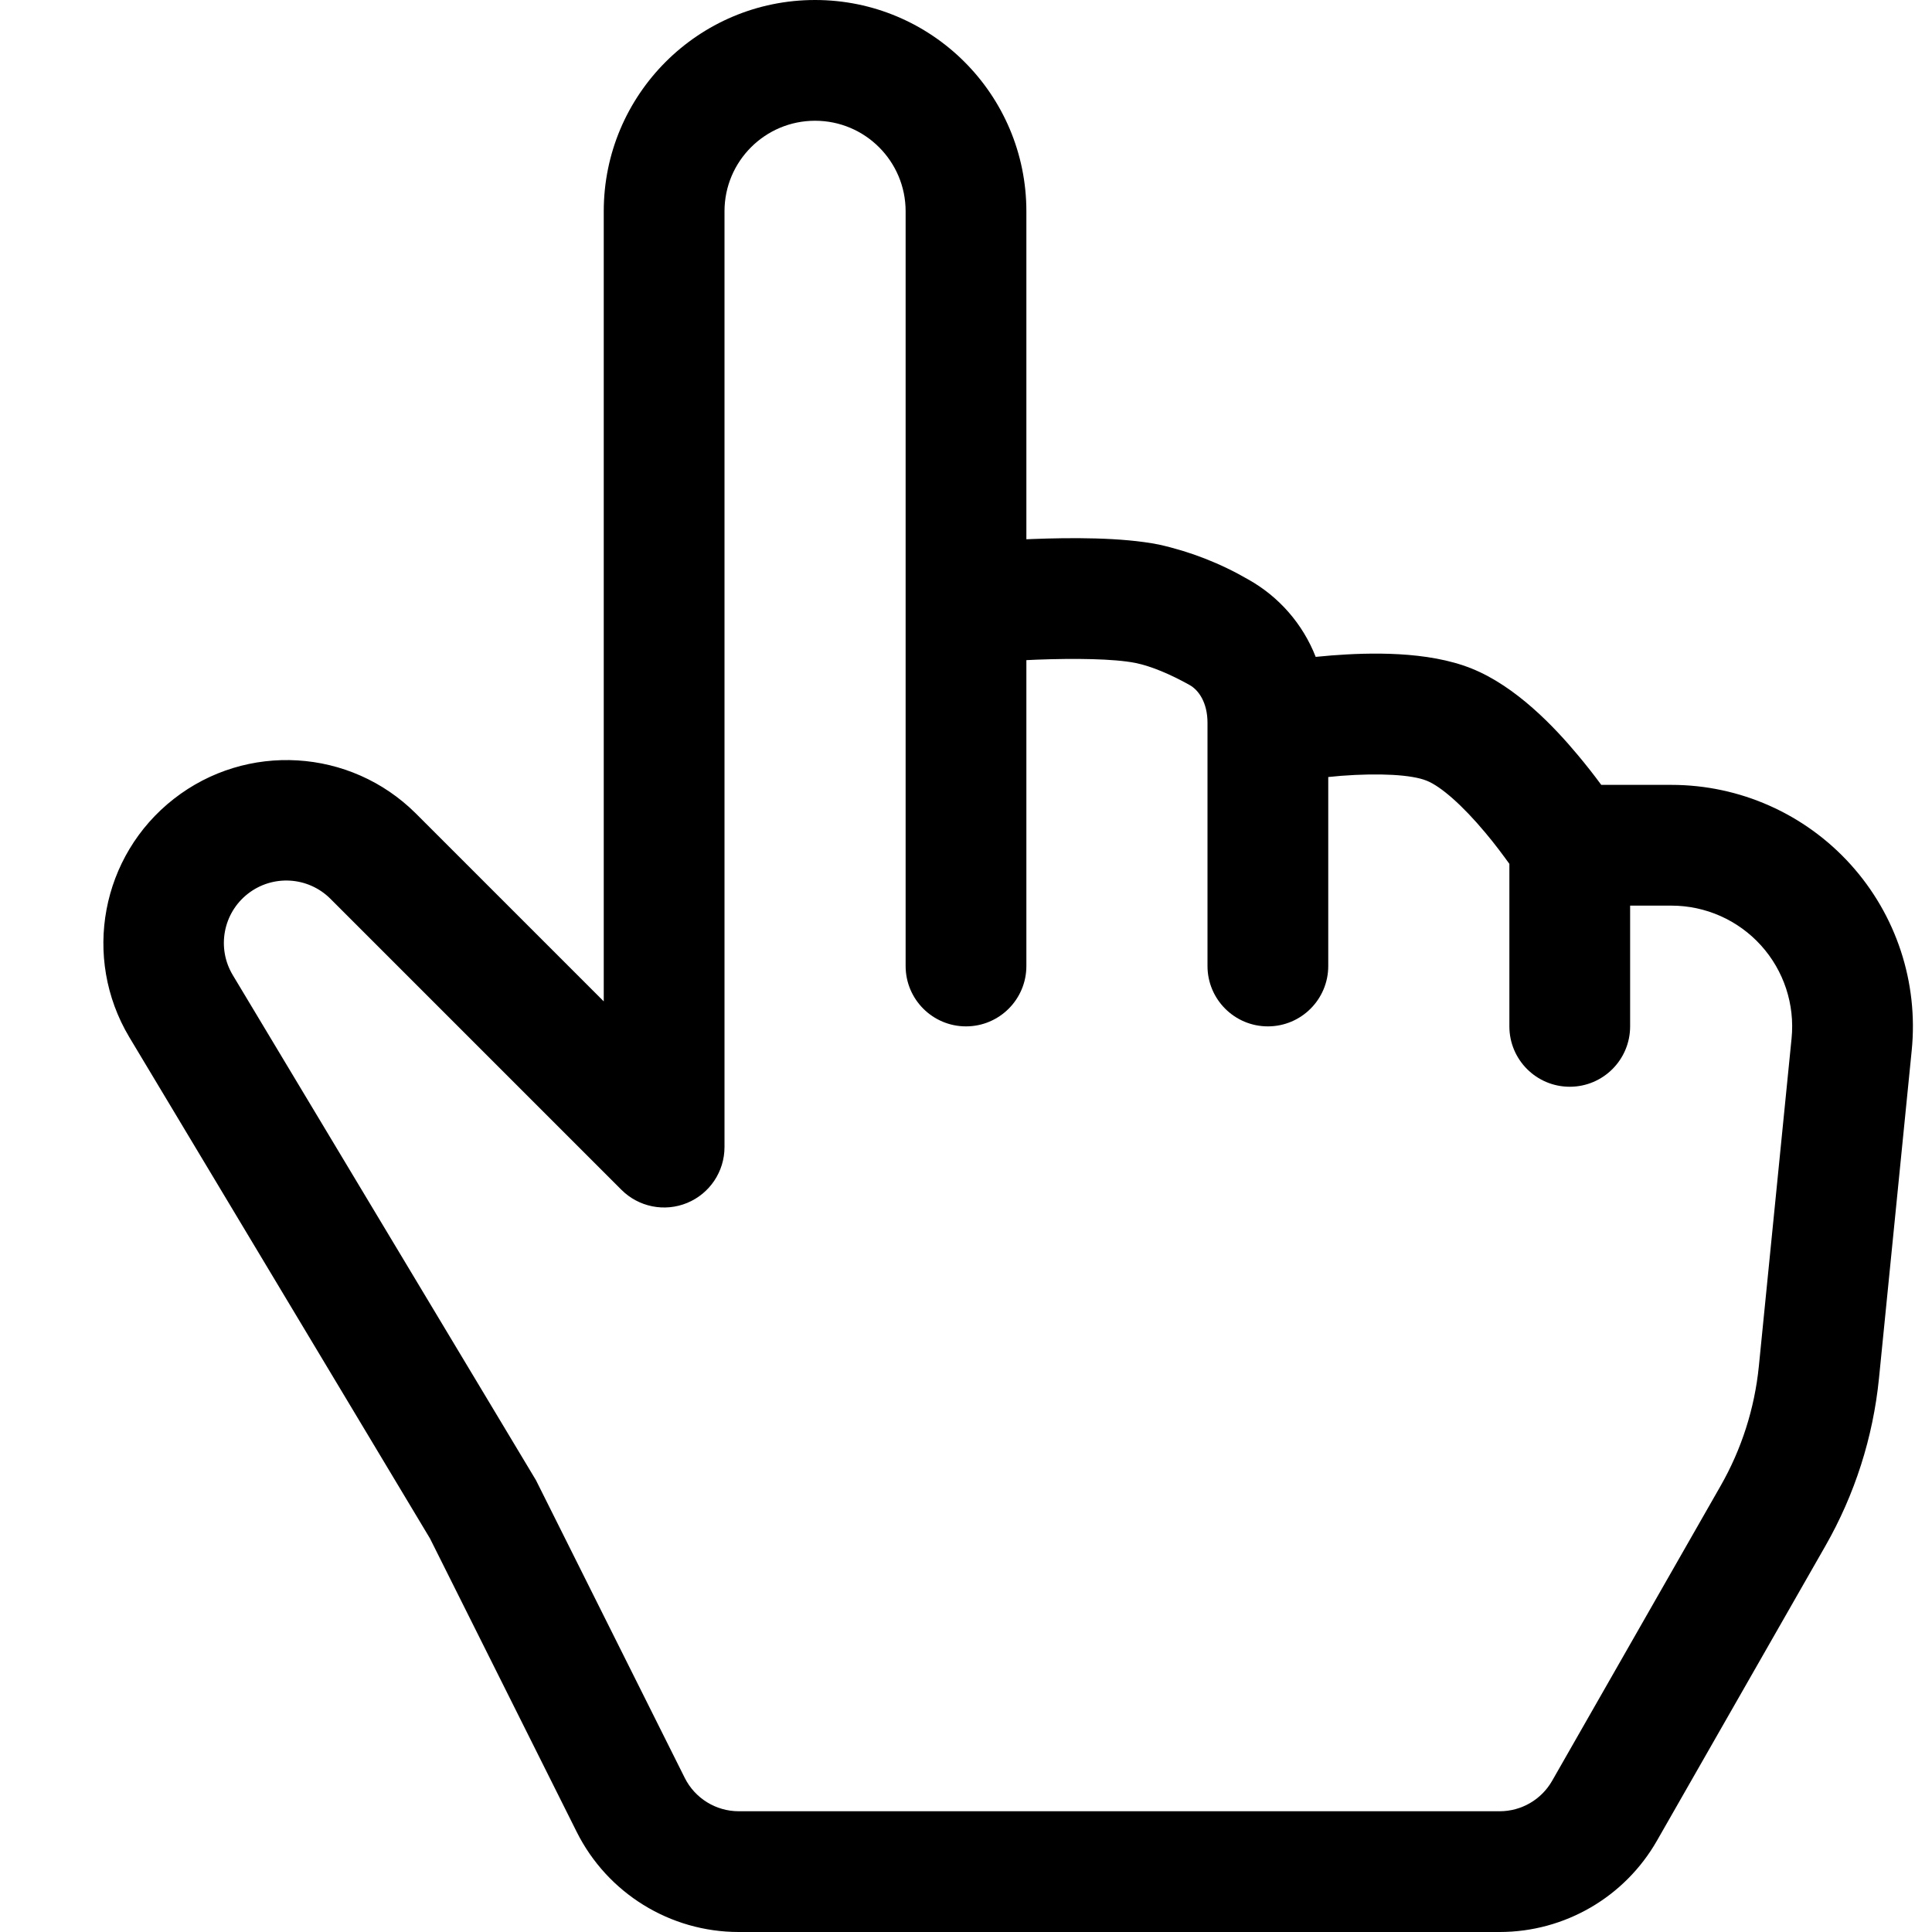
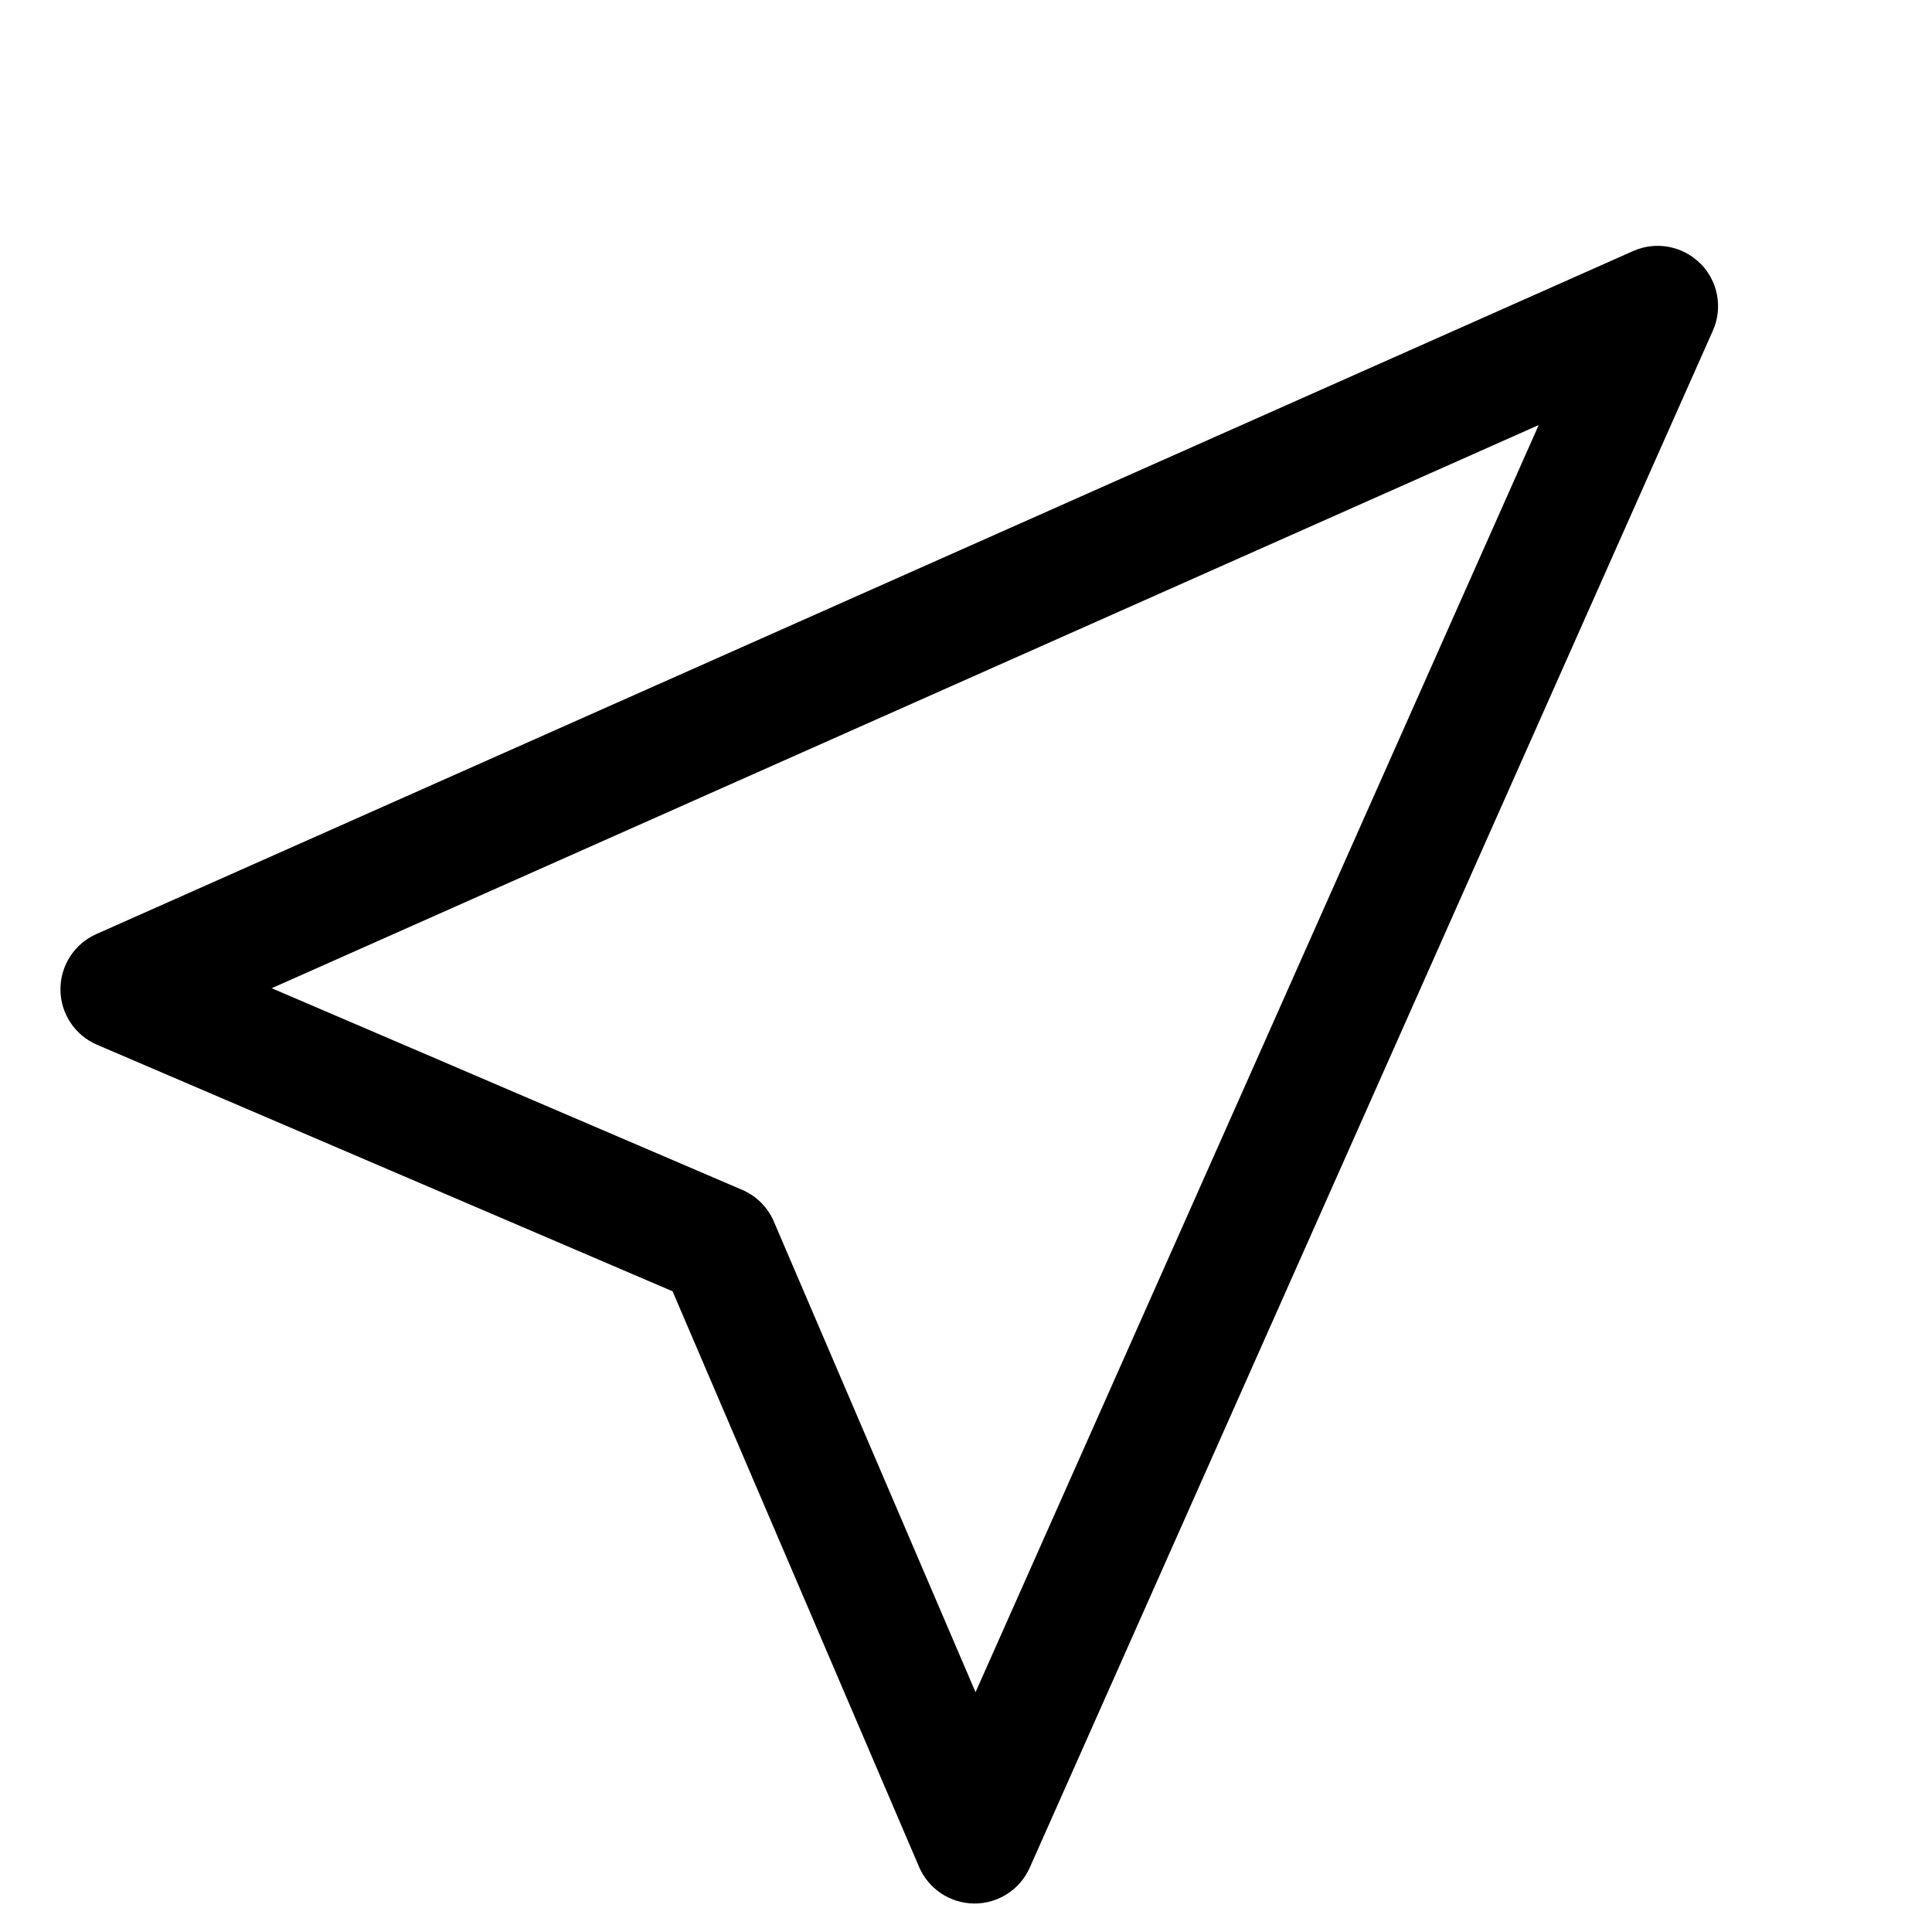
- <svg xmlns="http://www.w3.org/2000/svg" width="16" height="16" fill="currentColor" class="bi bi-hand-index-thumb" viewBox="0 0 16 16">
-   <path d="M6.75 1a.75.75 0 0 1 .75.75V8a.5.5 0 0 0 1 0V5.467l.086-.004c.317-.012.637-.008.816.027.134.027.294.096.448.182.077.042.15.147.15.314V8a.5.5 0 0 0 1 0V6.435l.106-.01c.316-.024.584-.01.708.04.118.046.3.207.486.43.081.096.15.19.2.259V8.5a.5.5 0 1 0 1 0v-1h.342a1 1 0 0 1 .995 1.1l-.271 2.715a2.5 2.5 0 0 1-.317.991l-1.395 2.442a.5.5 0 0 1-.434.252H6.118a.5.5 0 0 1-.447-.276l-1.232-2.465-2.512-4.185a.517.517 0 0 1 .809-.631l2.41 2.41A.5.5 0 0 0 6 9.5V1.75A.75.75 0 0 1 6.75 1M8.5 4.466V1.75a1.75 1.75 0 1 0-3.5 0v6.543L3.443 6.736A1.517 1.517 0 0 0 1.07 8.588l2.491 4.153 1.215 2.43A1.5 1.5 0 0 0 6.118 16h6.302a1.5 1.5 0 0 0 1.302-.756l1.395-2.441a3.5 3.5 0 0 0 .444-1.389l.271-2.715a2 2 0 0 0-1.99-2.199h-.581a5 5 0 0 0-.195-.248c-.191-.229-.51-.568-.88-.716-.364-.146-.846-.132-1.158-.108l-.132.012a1.26 1.26 0 0 0-.56-.642 2.6 2.6 0 0 0-.738-.288c-.31-.062-.739-.058-1.05-.046zm2.094 2.025" />
+ <svg xmlns="http://www.w3.org/2000/svg" width="16" height="16" fill="currentColor" class="bi bi-cursor" viewBox="0 0 16 16">
+   <path d="M14.082 2.182a.5.5 0 0 1 .103.557L8.528 15.467a.5.5 0 0 1-.917-.007L5.57 10.694.803 8.652a.5.5 0 0 1-.006-.916l12.728-5.657a.5.5 0 0 1 .556.103zM2.25 8.184l3.897 1.67a.5.5 0 0 1 .262.263l1.67 3.897L12.743 3.52z" />
</svg>
